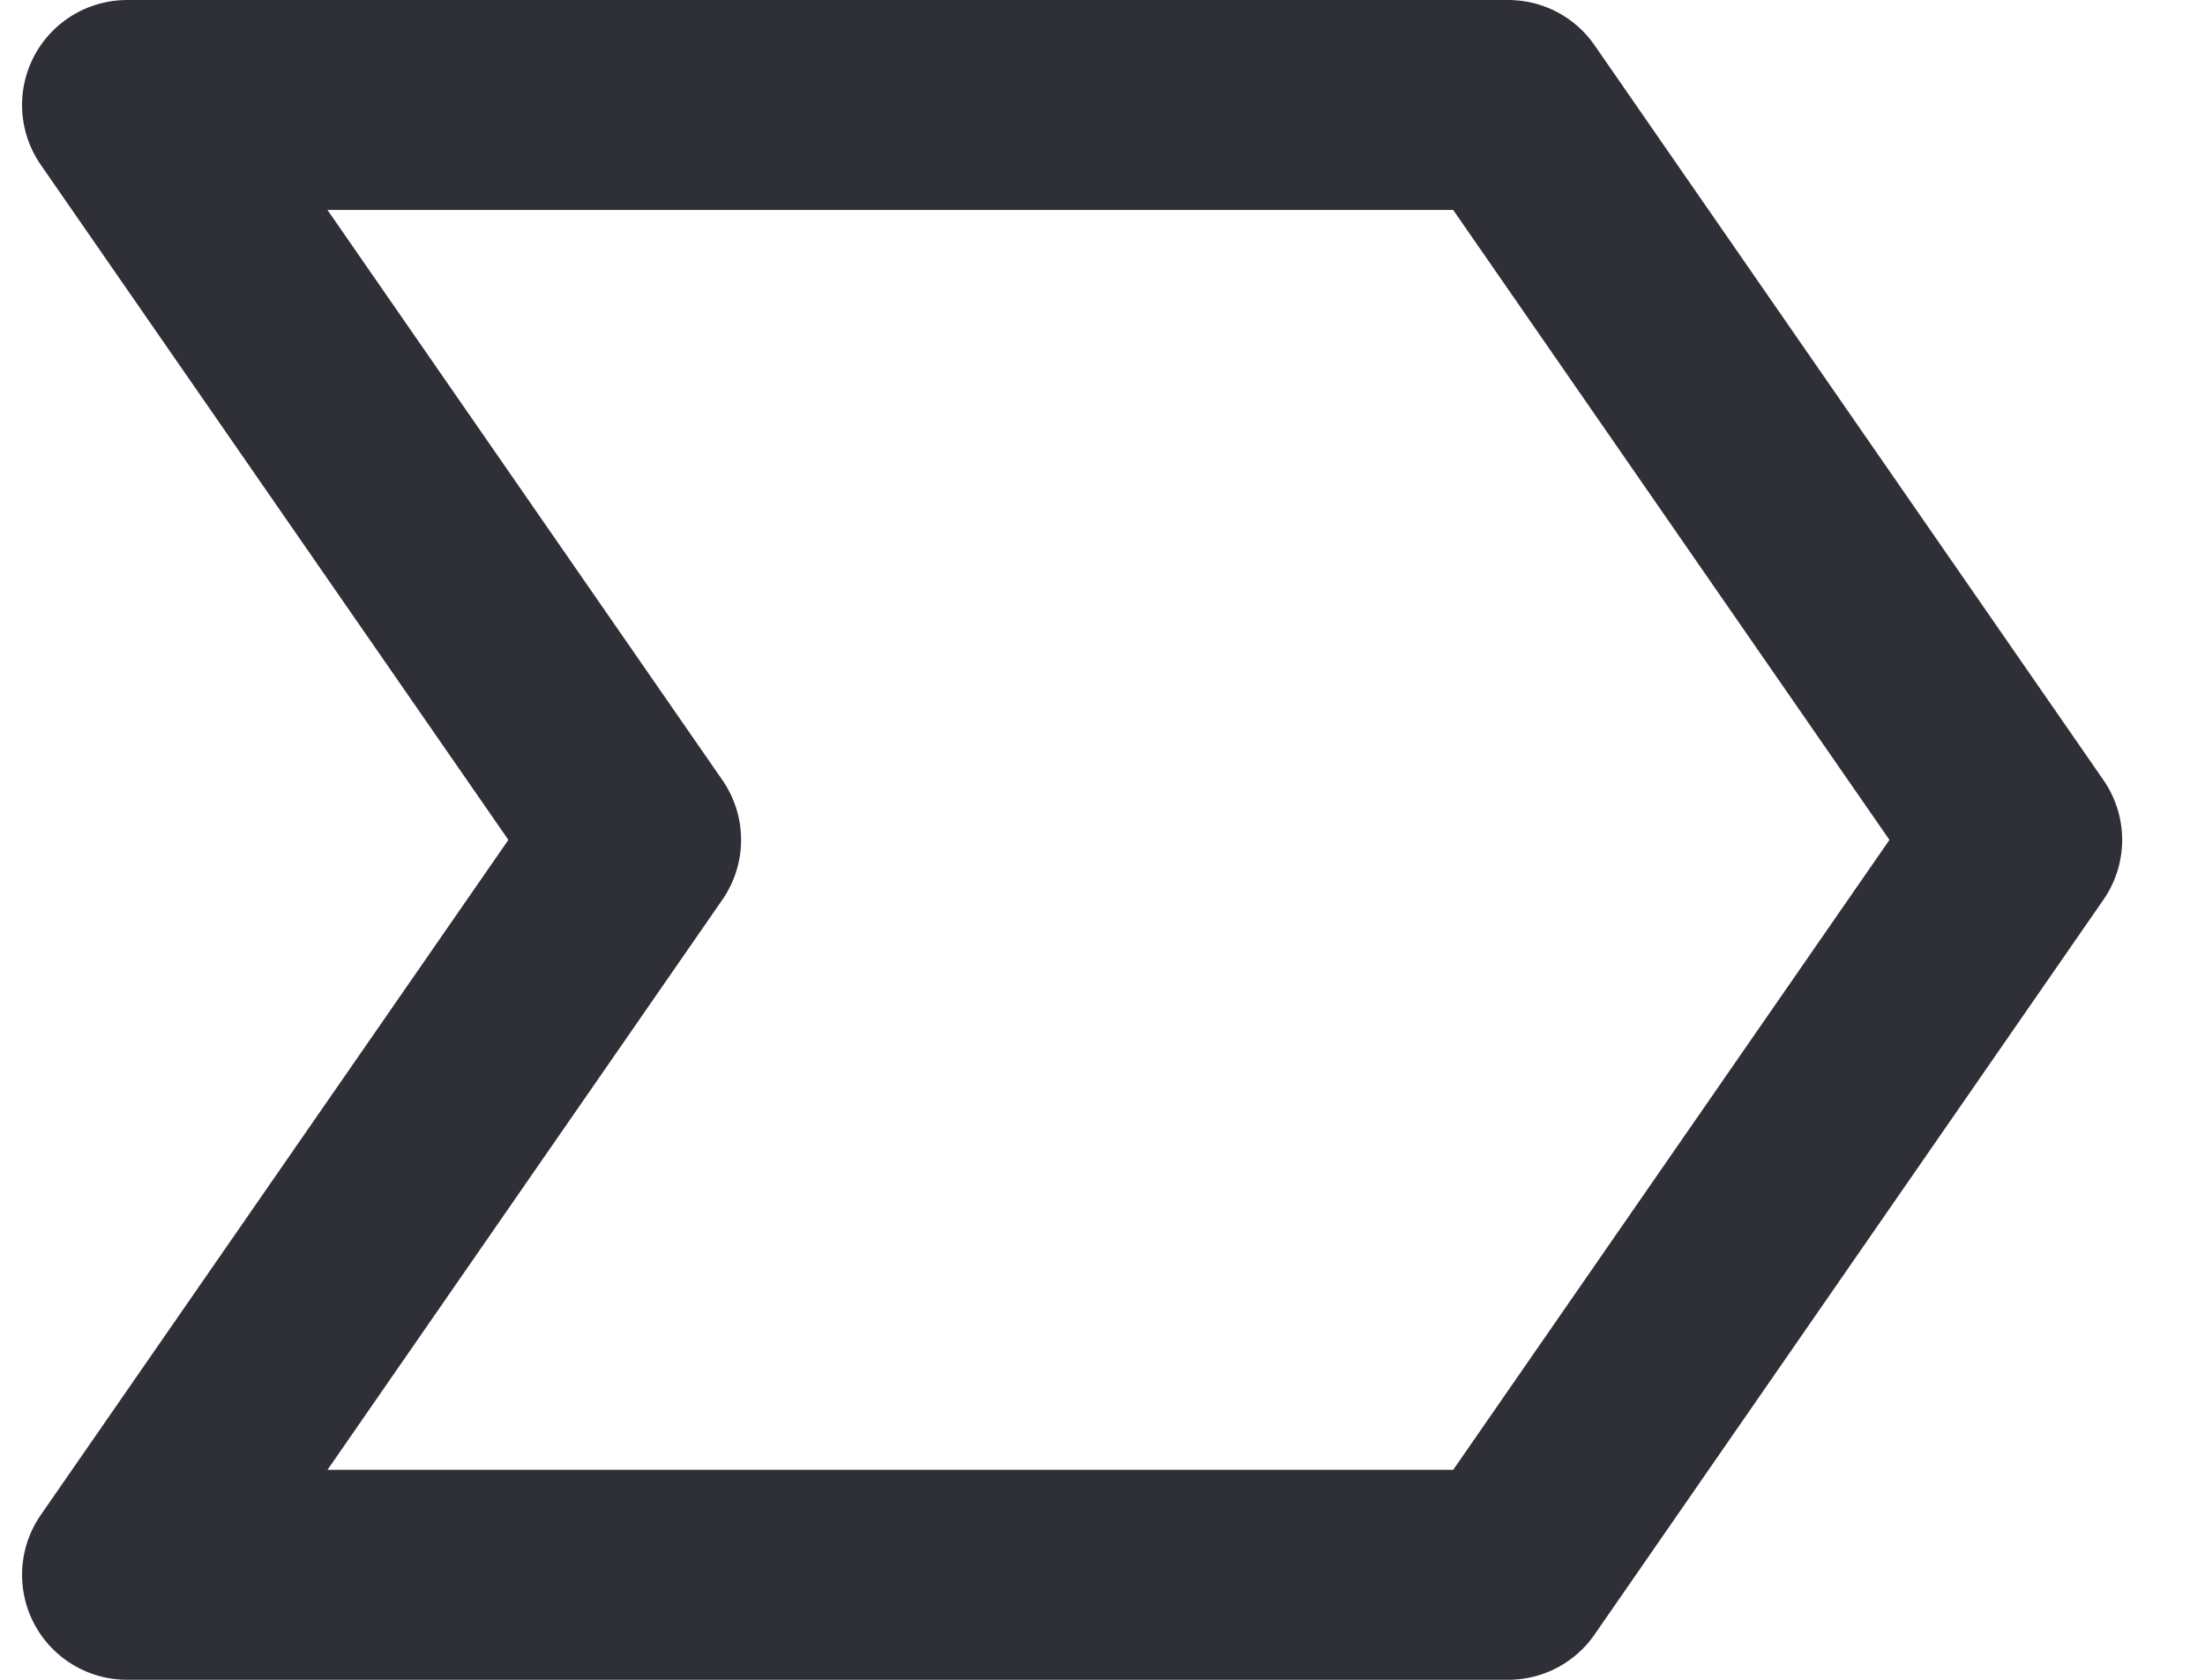
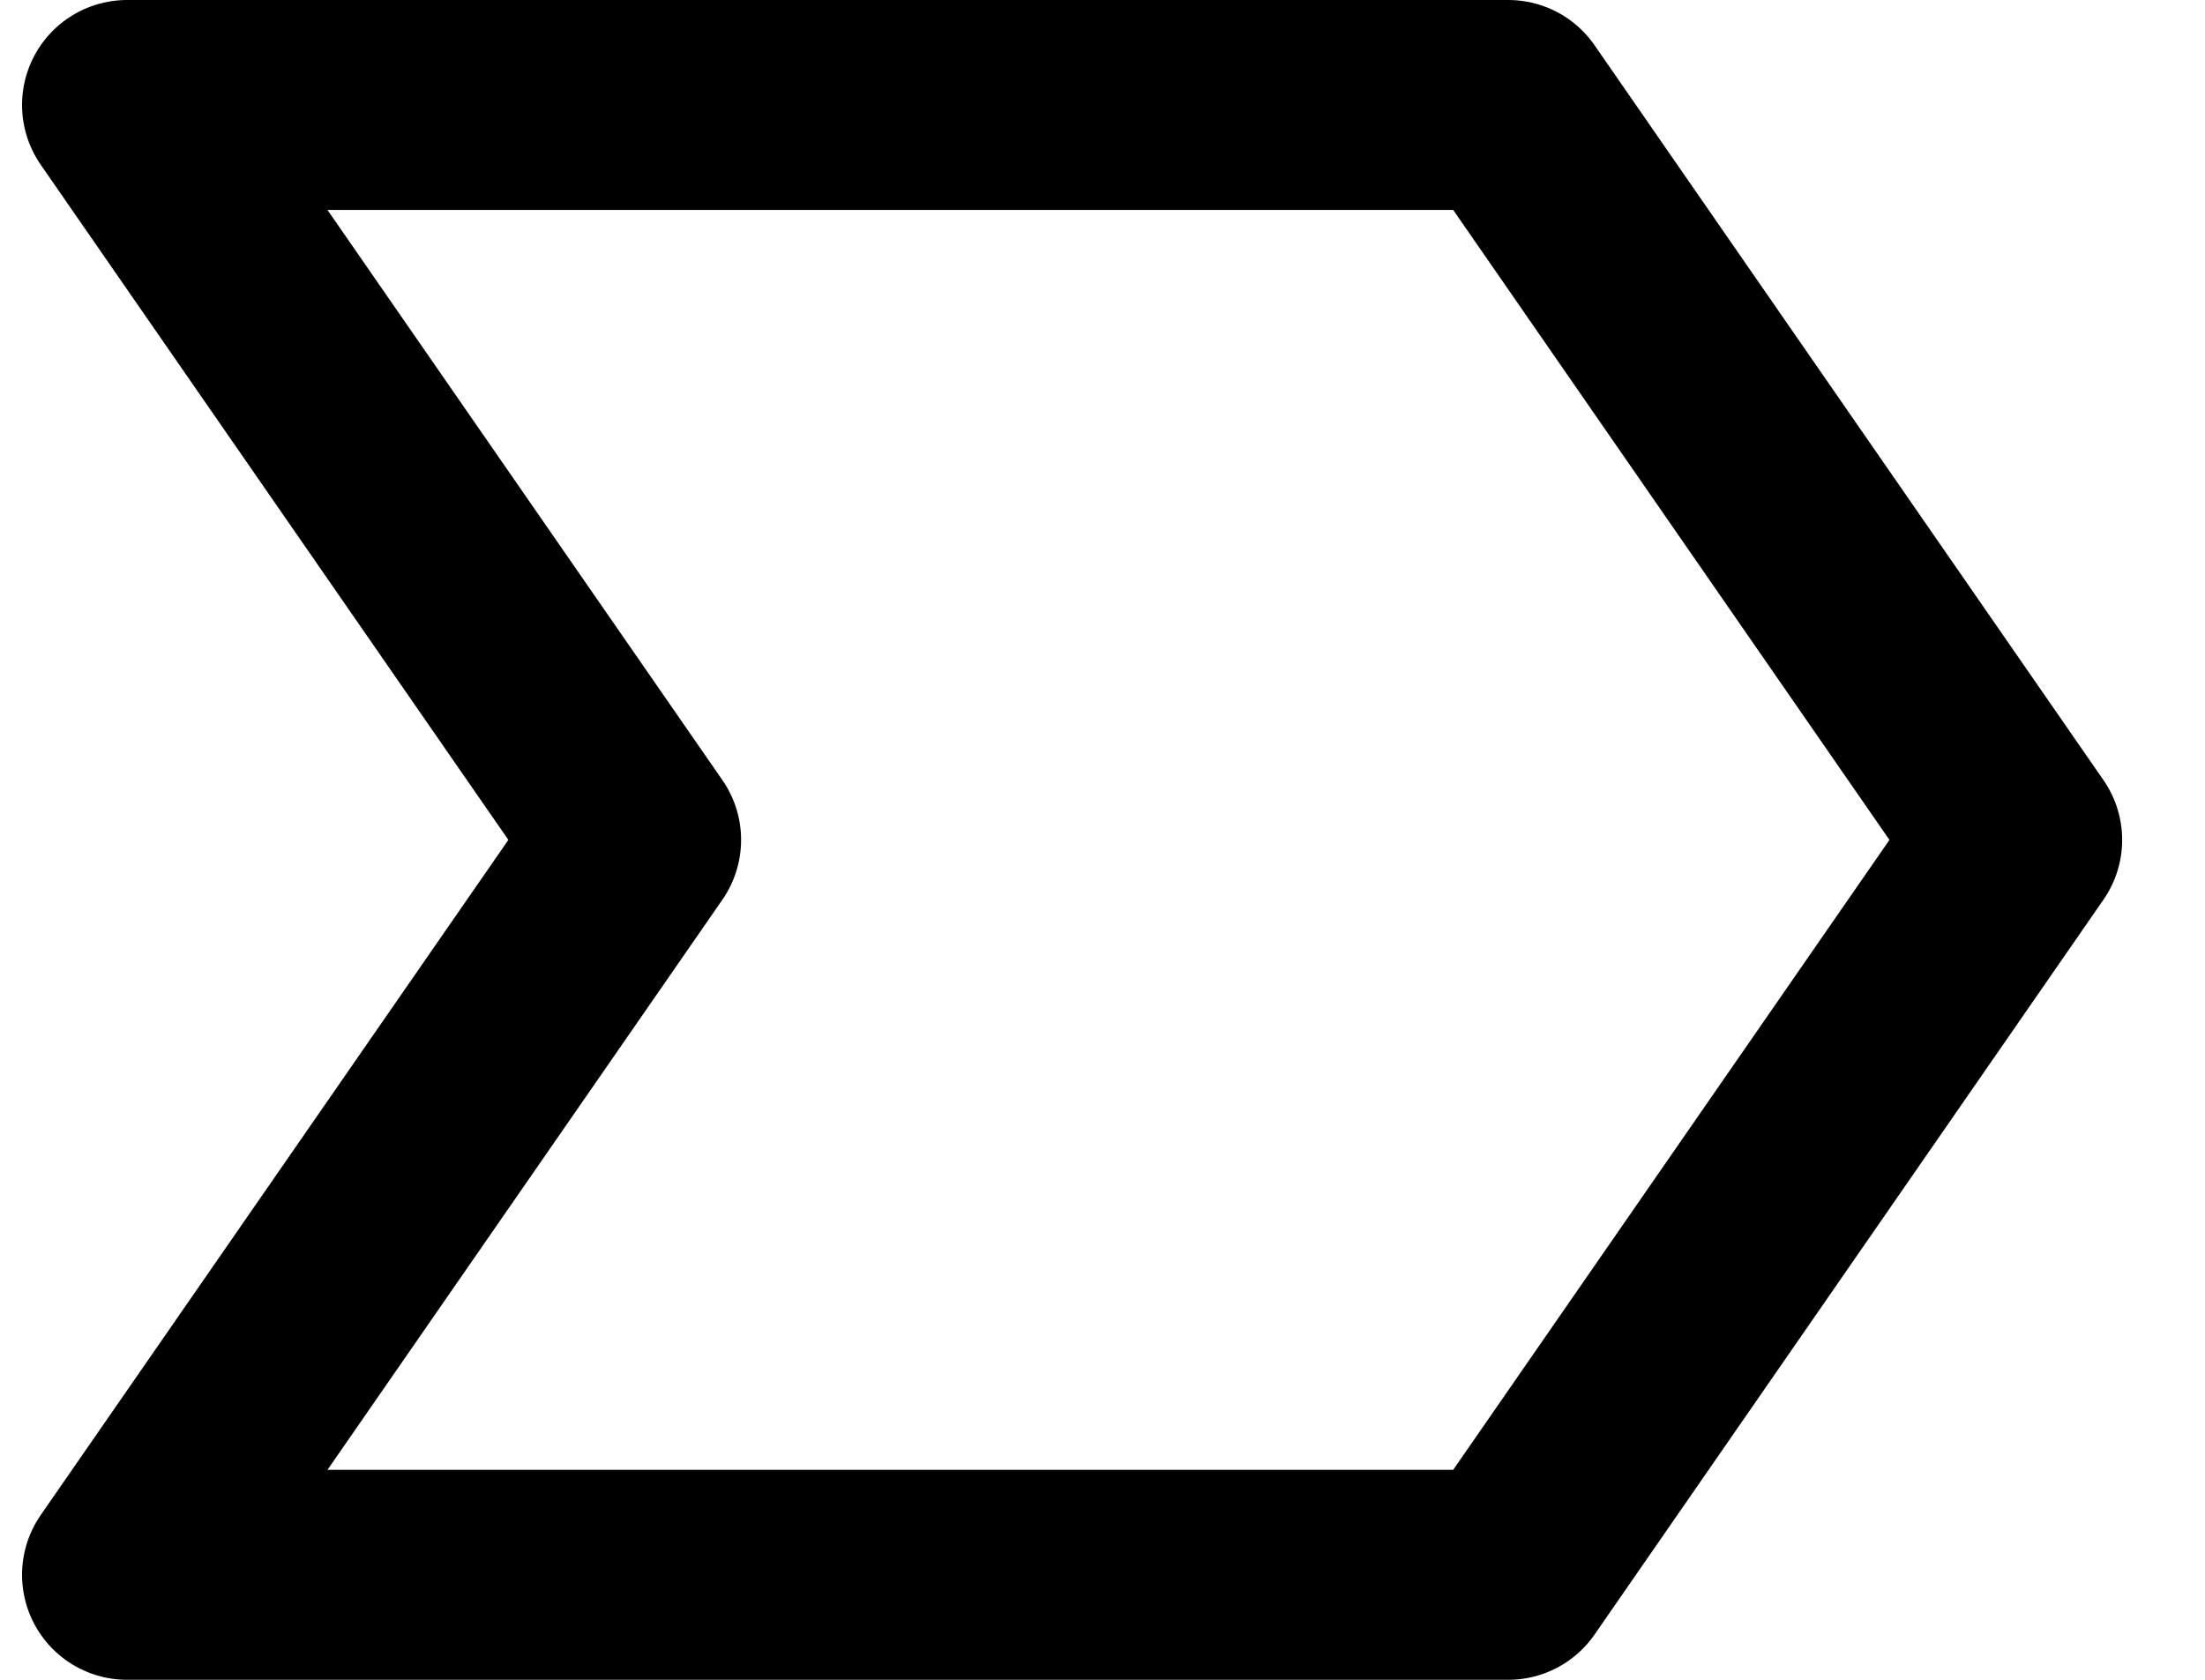
<svg xmlns="http://www.w3.org/2000/svg" fill="none" height="16" viewBox="0 0 21 16" width="21">
-   <path d="m14.364 15 4.847-7-4.847-7h-13.154l4.848 7-4.848 7h13.153z" stroke="#2f2f38" stroke-linecap="round" stroke-linejoin="round" stroke-width="2" />
+   <path d="m14.364 15 4.847-7-4.847-7h-13.154l4.848 7-4.848 7h13.153z" stroke="currentColor" stroke-linecap="round" stroke-linejoin="round" stroke-width="2" />
</svg>
